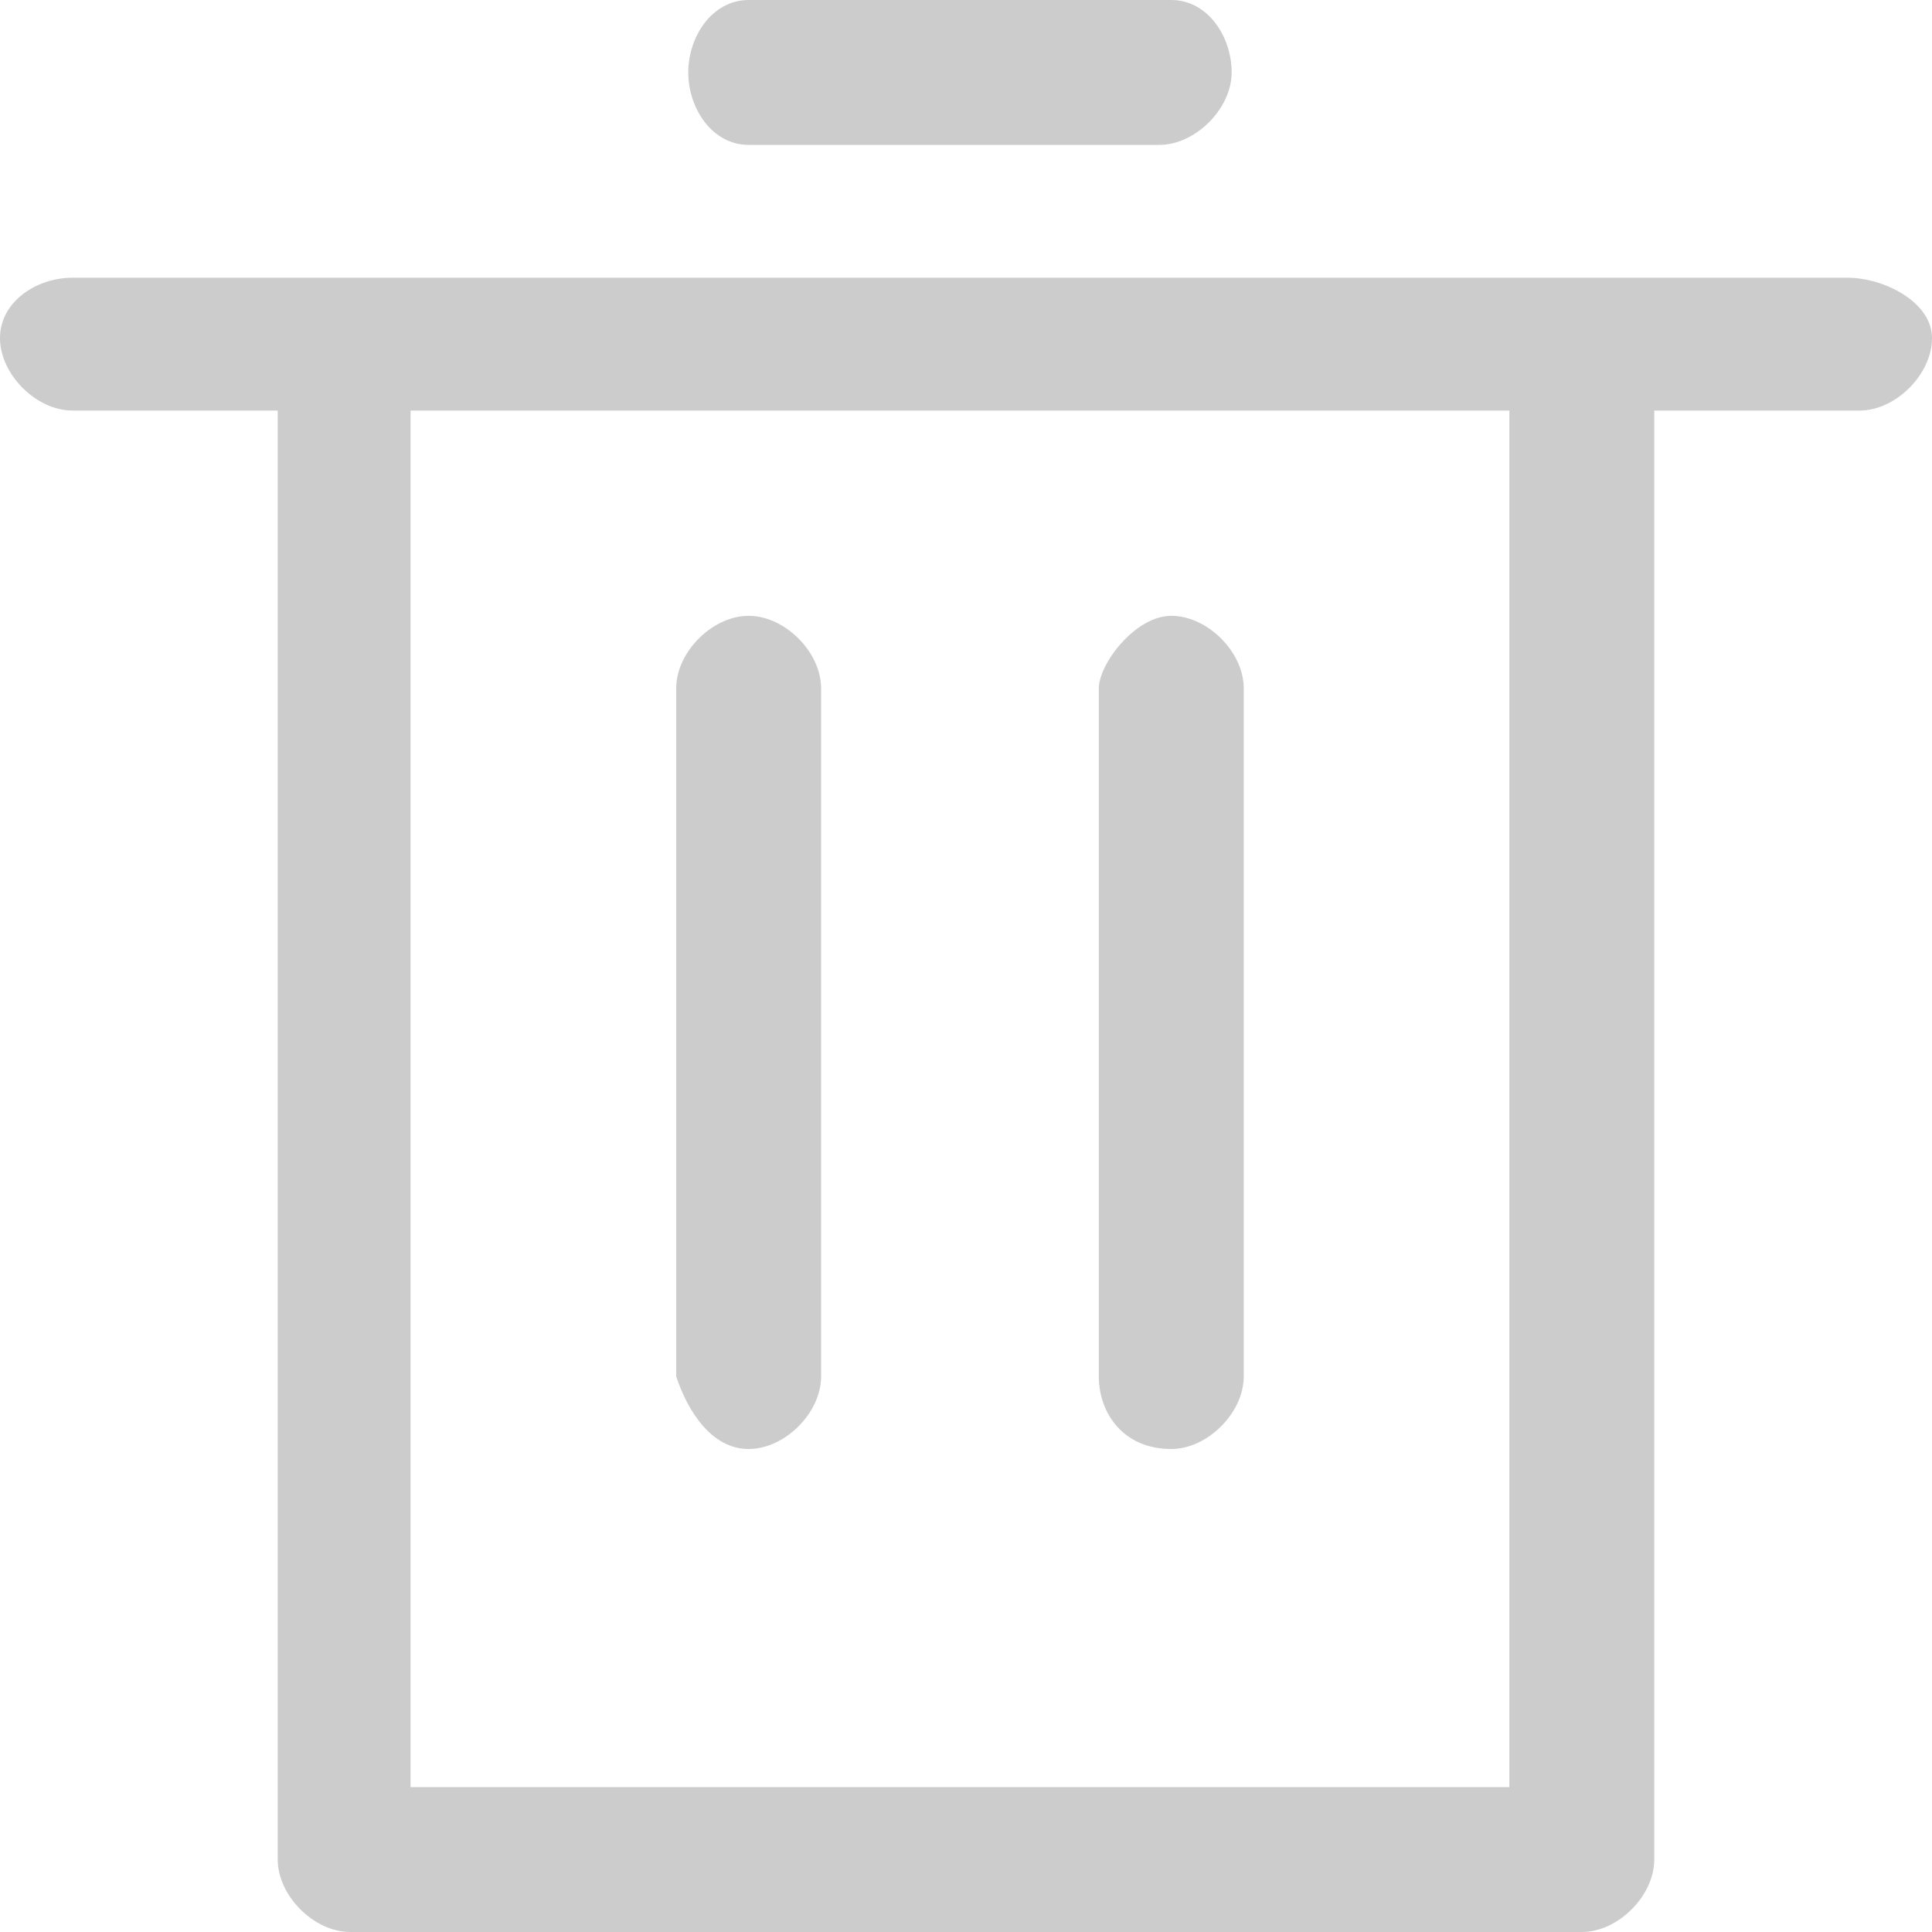
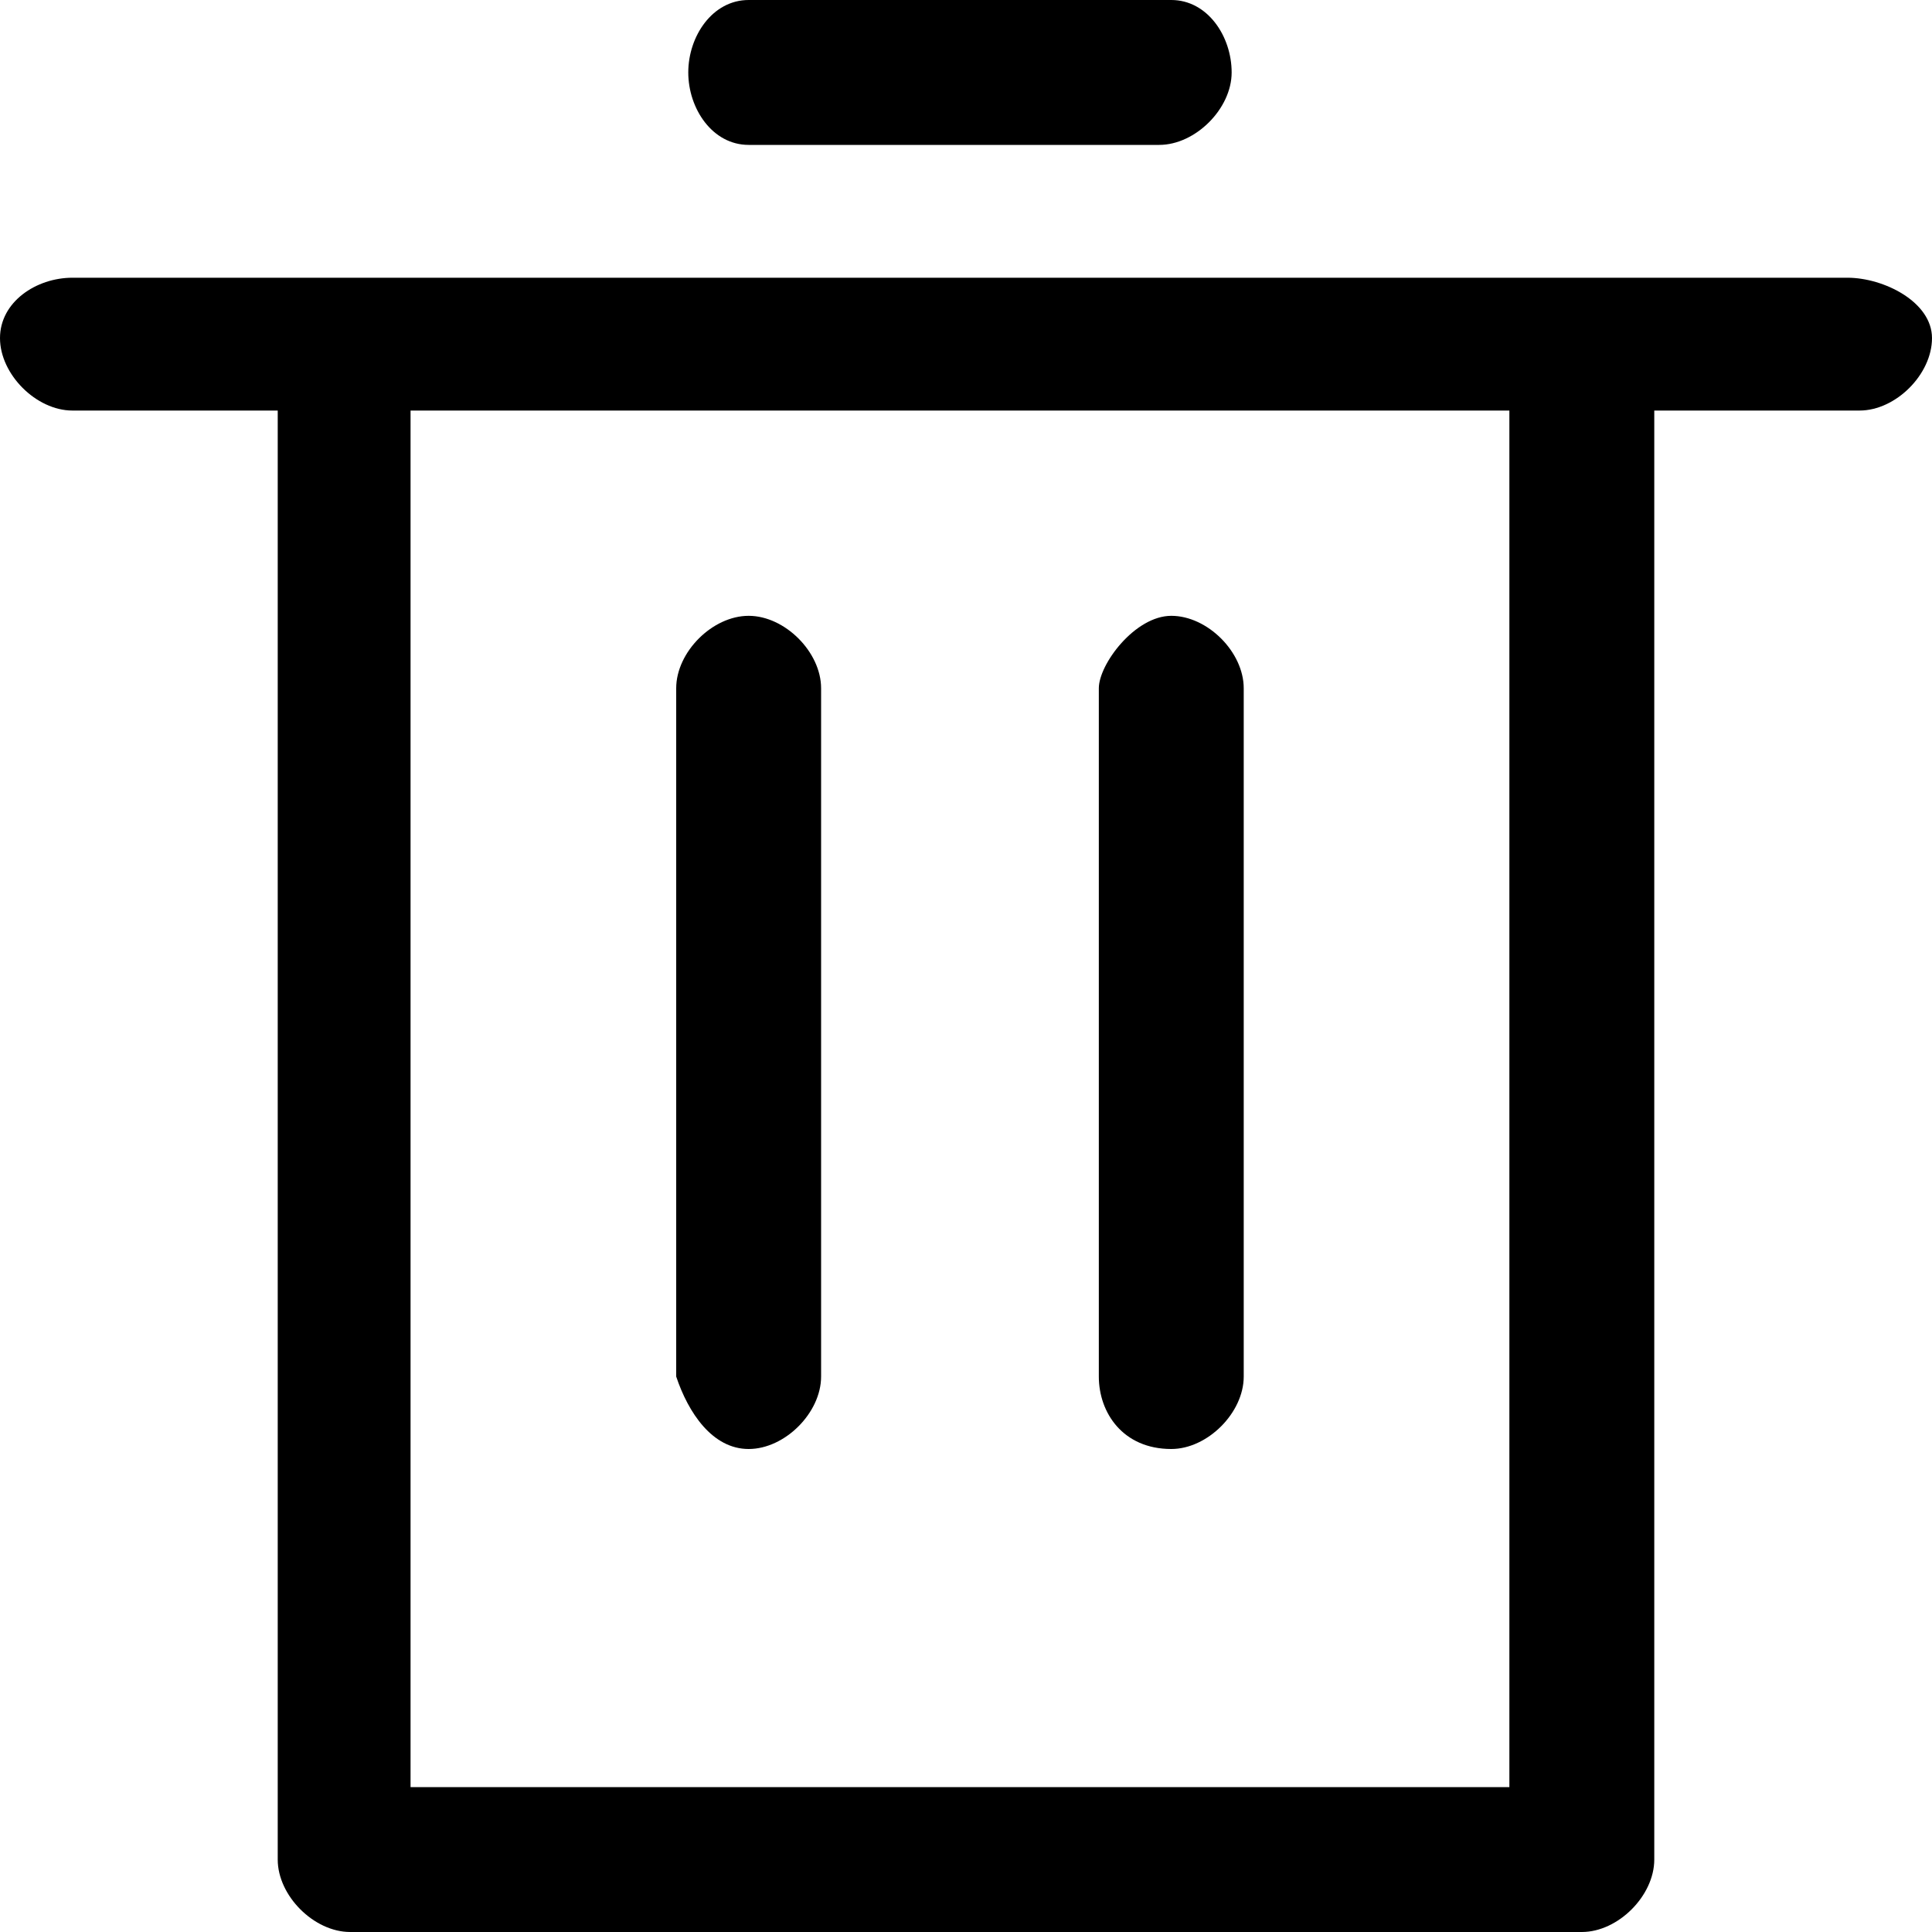
<svg xmlns="http://www.w3.org/2000/svg" width="16" height="16" fill="none">
-   <g opacity=".2" fill="#000">
+   <g fill="#000">
    <path d="M15.3 2.3H.6c-.3 0-.6.2-.6.5s.3.6.6.6h1.7v12c0 .3.3.6.6.6h10.2c.3 0 .6-.3.6-.6v-12h1.7c.3 0 .6-.3.6-.6s-.4-.5-.7-.5Zm-2.8 12.5H3.4V3.4h9.1v11.4ZM6.2 1.2h3.4c.3 0 .6-.3.6-.6S10 0 9.7 0H6.2c-.3 0-.5.3-.5.6s.2.6.5.6Z" />
    <path d="M6.2 12c.3 0 .6-.3.6-.6V5.7c0-.3-.3-.6-.6-.6s-.6.3-.6.6v5.7c.1.3.3.6.6.6ZM9.7 12c.3 0 .6-.3.6-.6V5.7c0-.3-.3-.6-.6-.6s-.6.4-.6.6v5.7c0 .3.2.6.6.6Z" />
  </g>
</svg>
